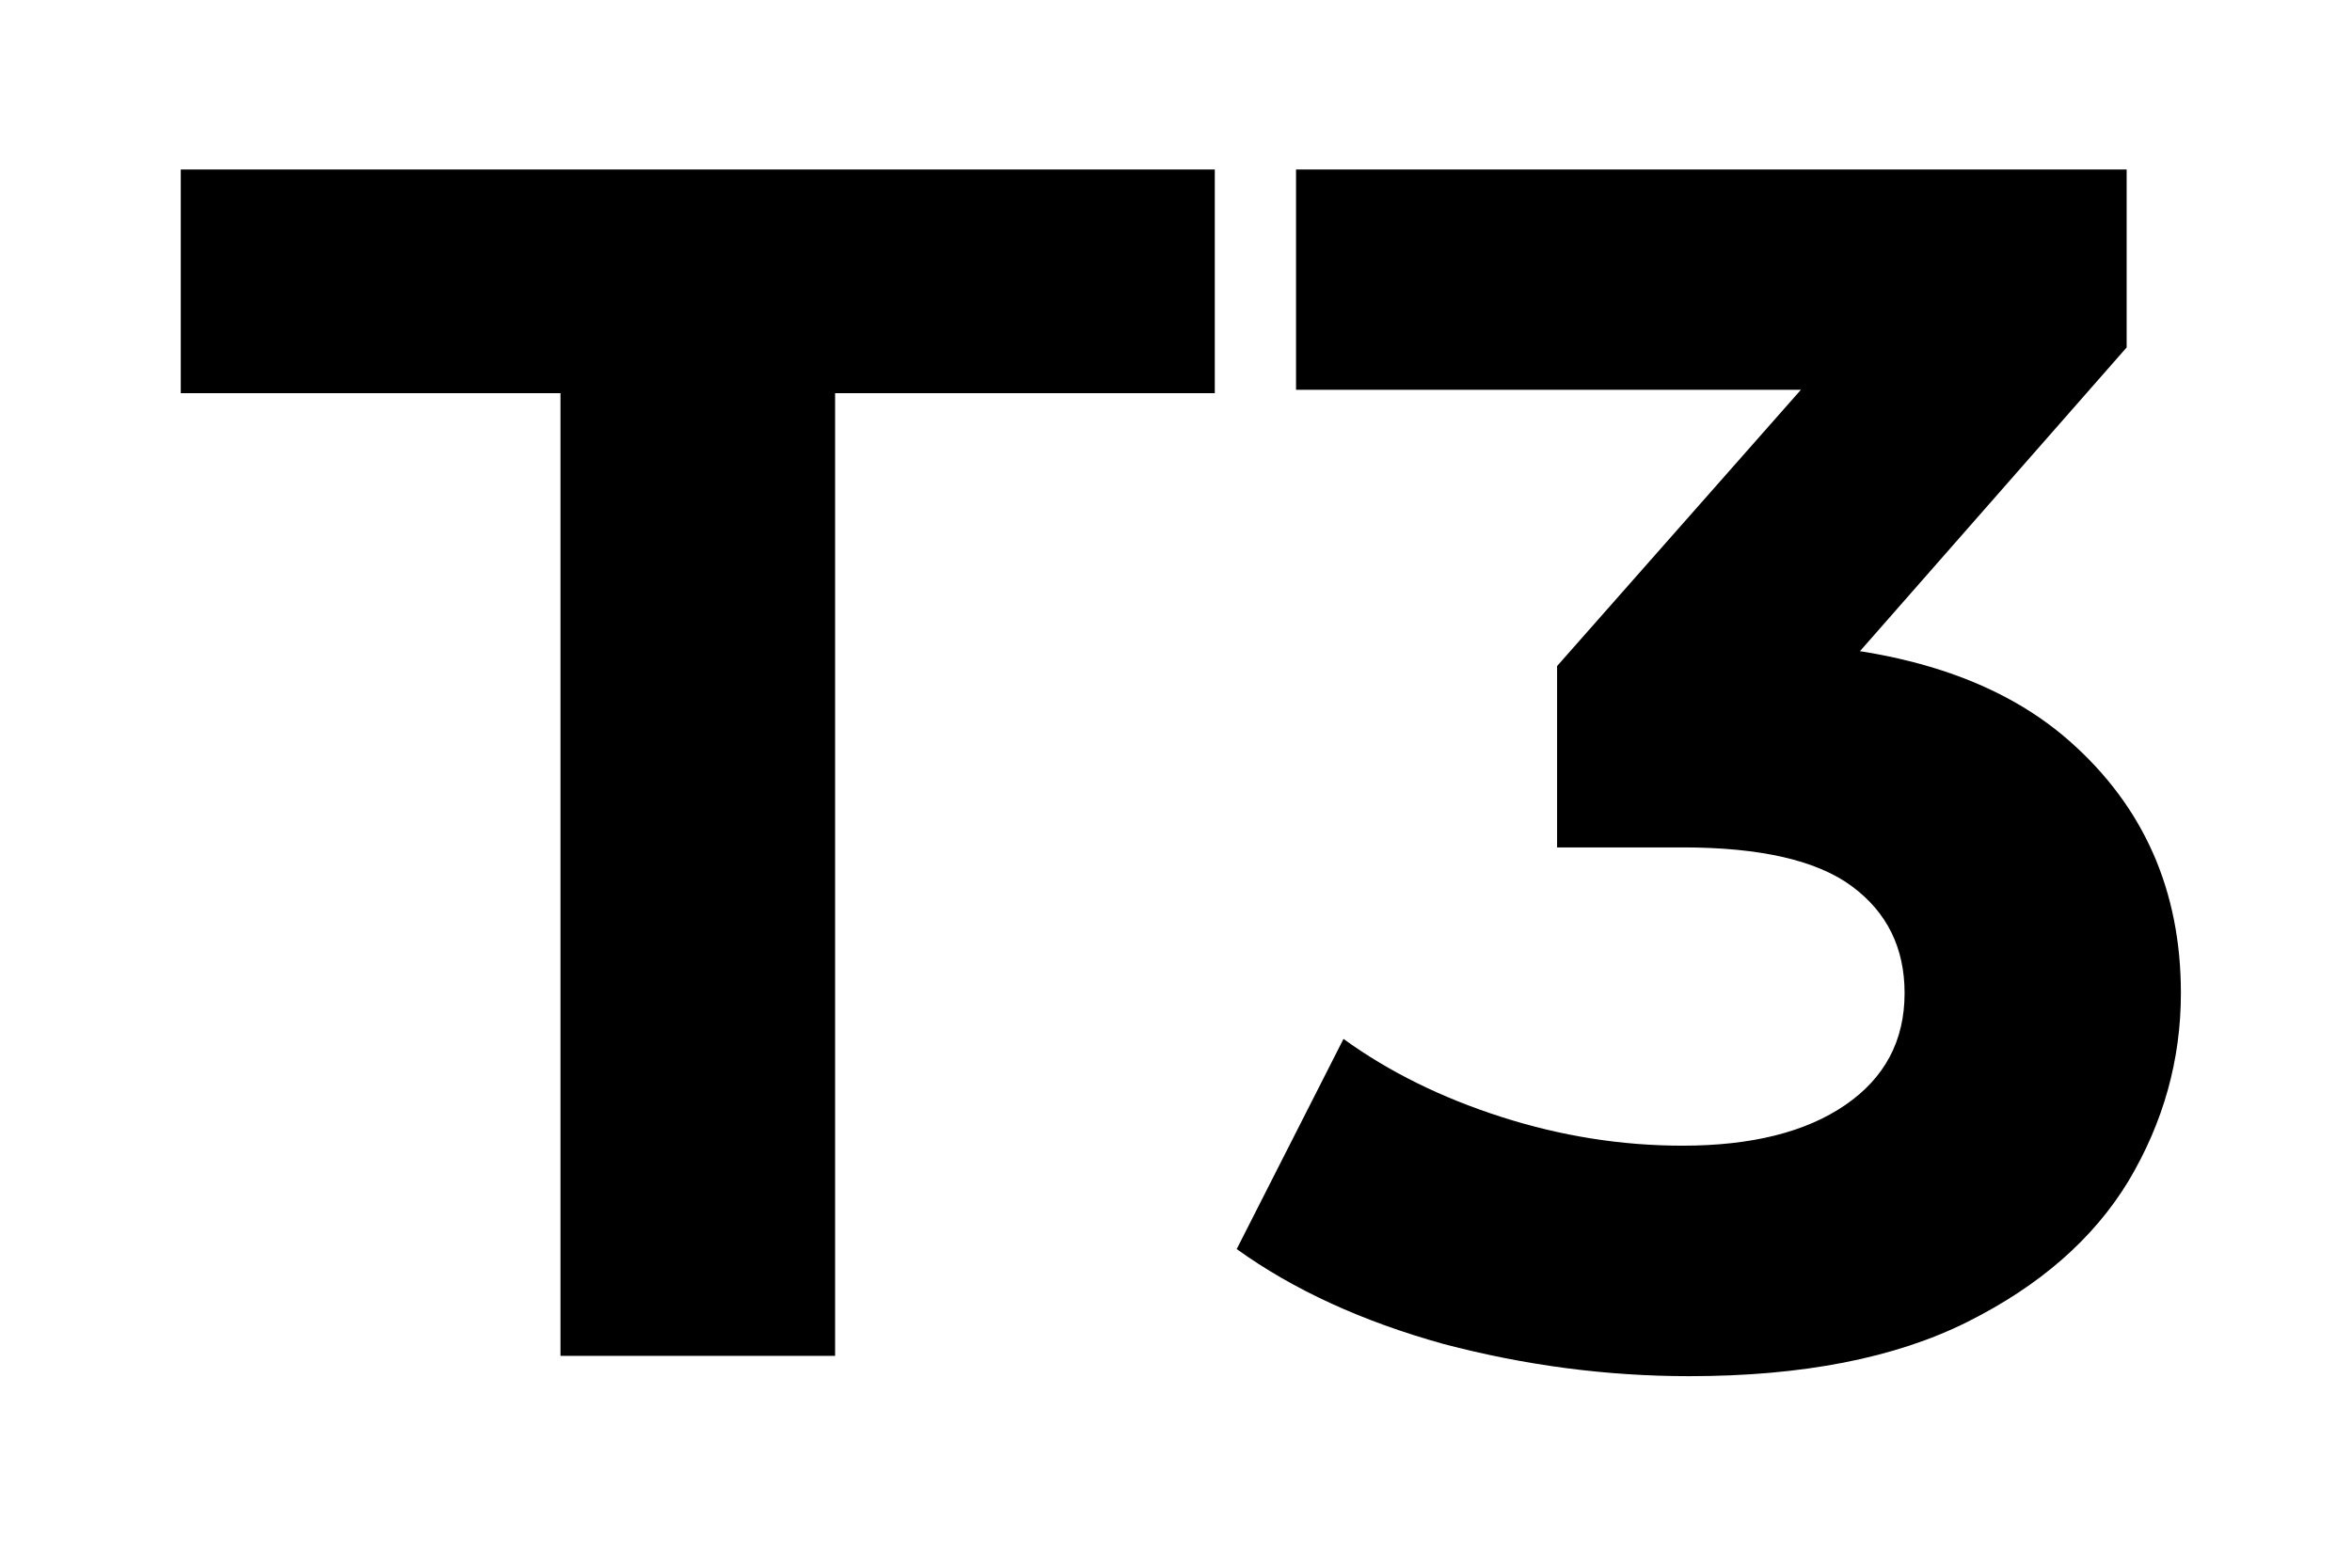
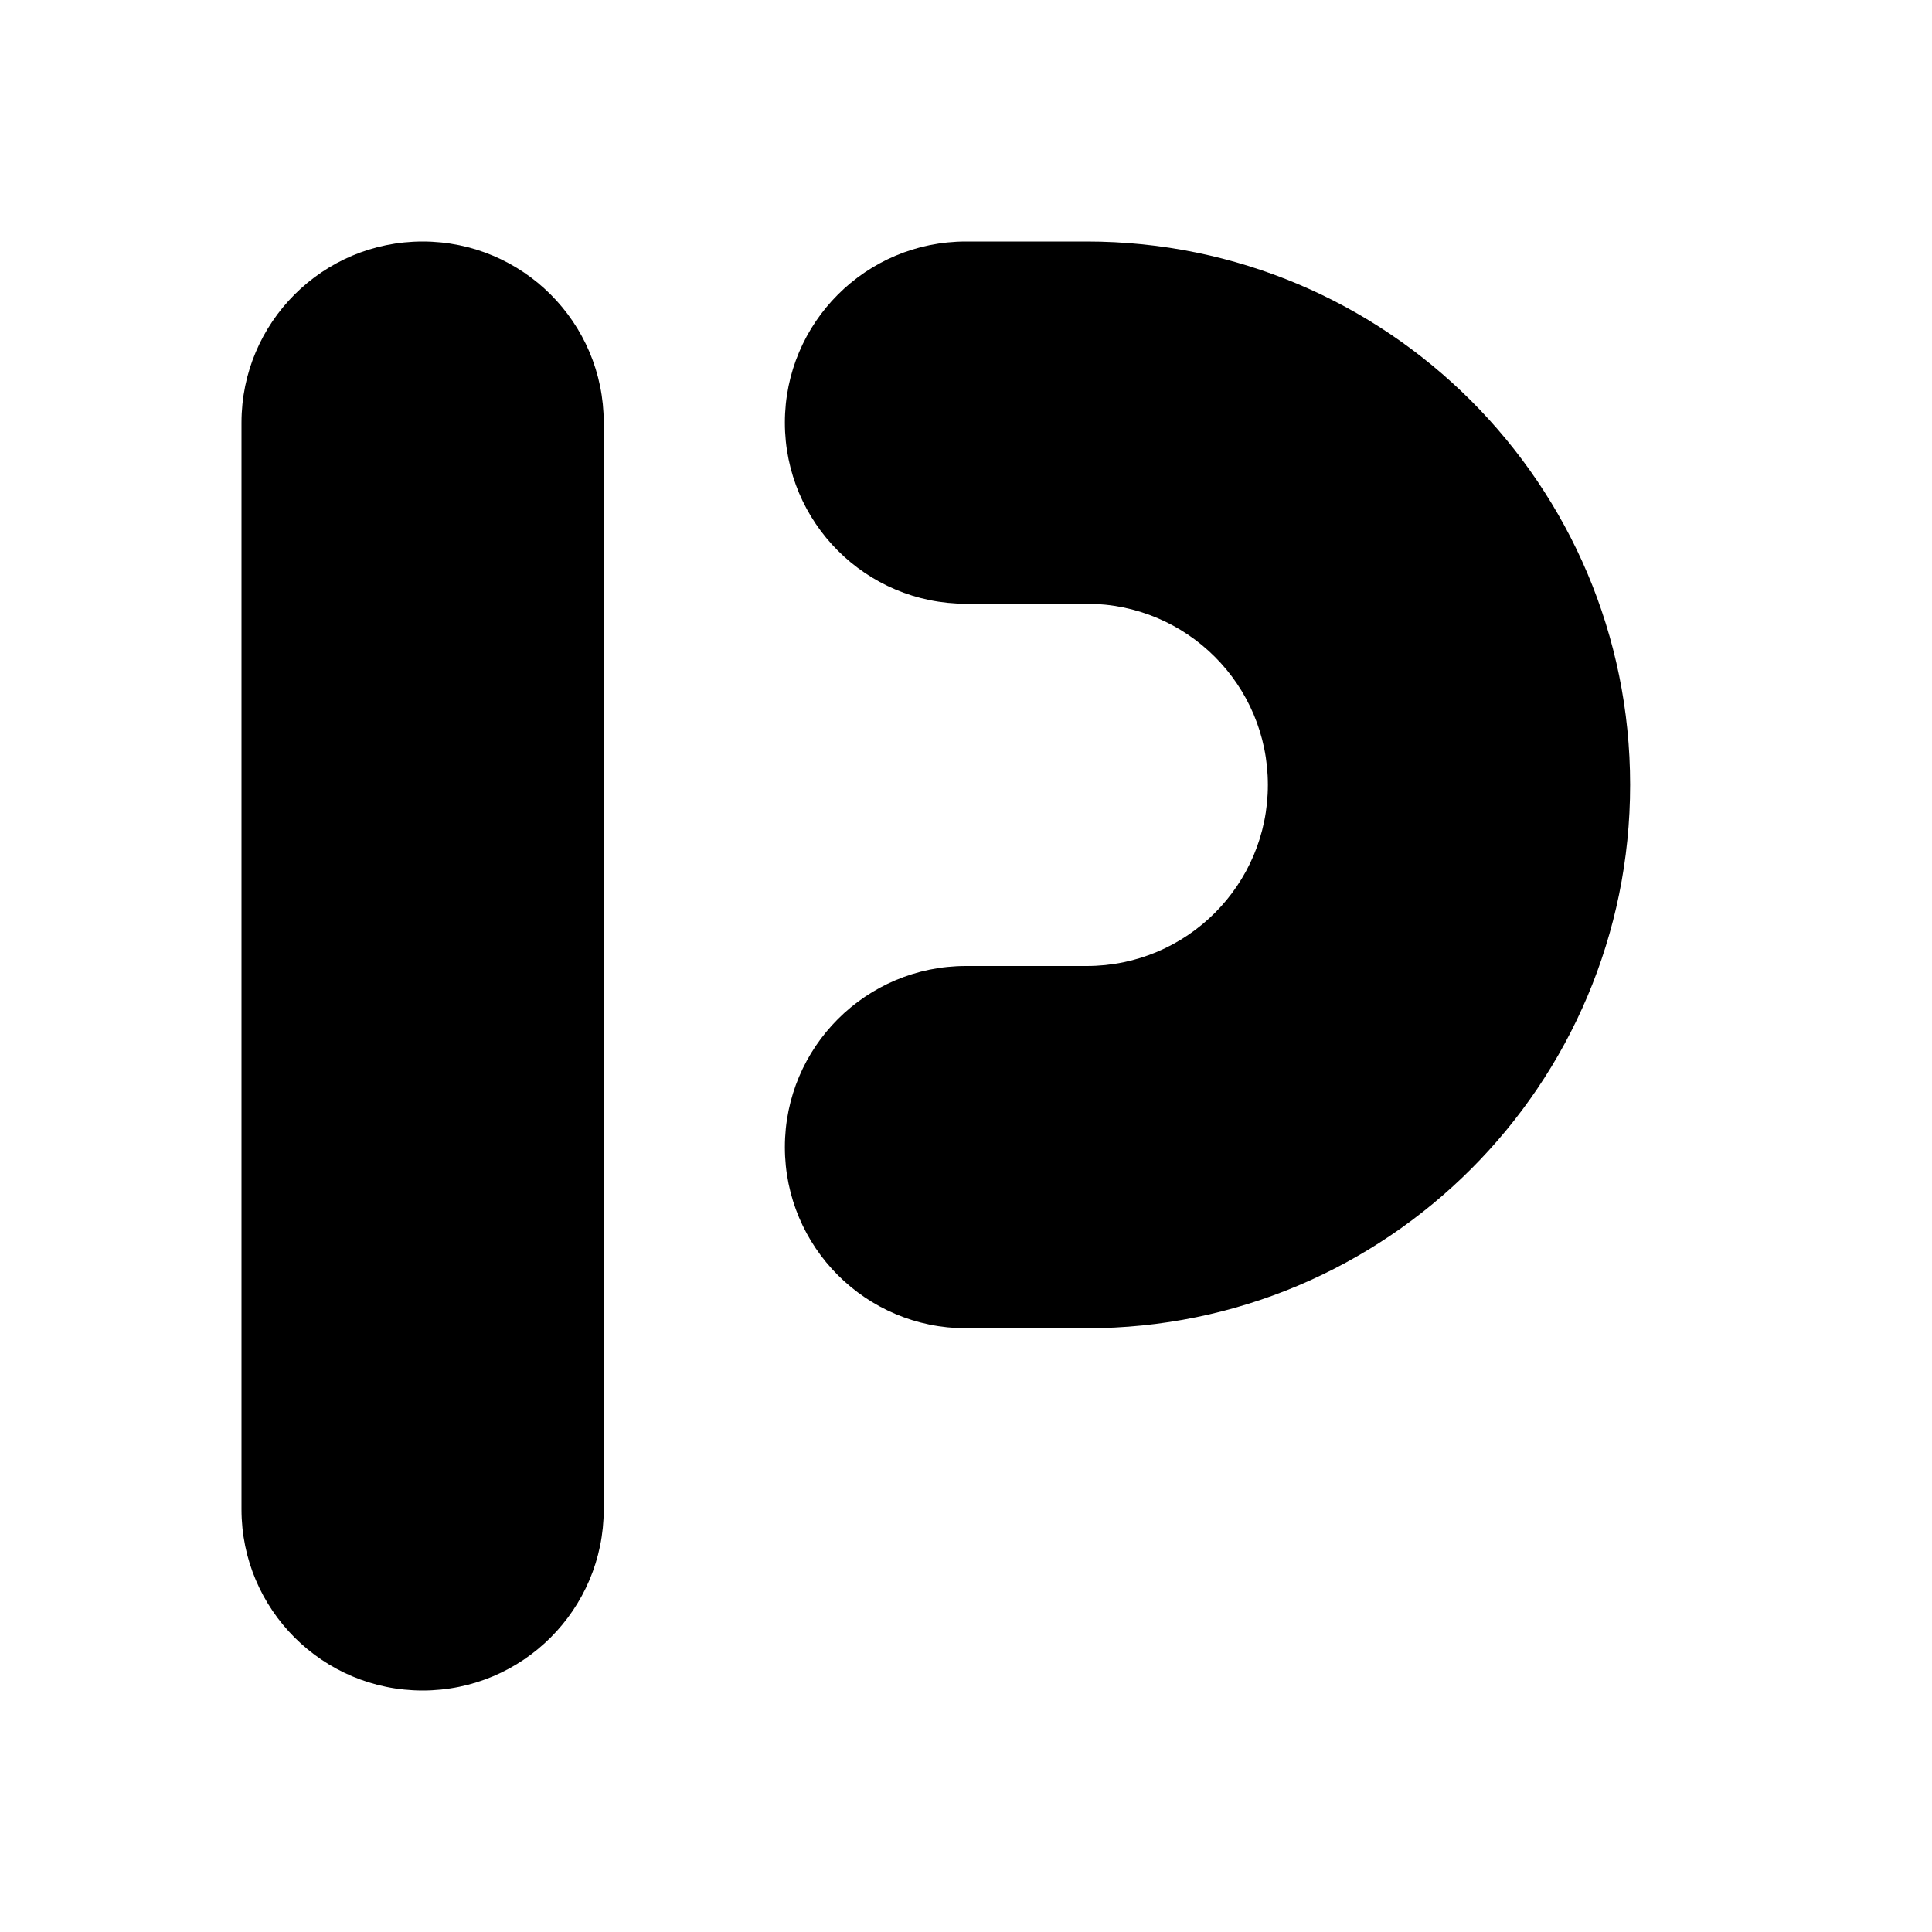
- <svg xmlns="http://www.w3.org/2000/svg" width="111" height="74" viewBox="7 29 111 74" fill="none">
-   <path d="M33.451 93V47.56H15.531V37H64.331V47.56H46.411V93H33.451ZM86.725 93.96C82.832 93.96 78.965 93.453 75.125 92.44C71.285 91.373 68.032 89.88 65.365 87.96L70.405 78.04C72.539 79.587 75.019 80.813 77.845 81.72C80.672 82.627 83.525 83.08 86.405 83.08C89.659 83.08 92.219 82.44 94.085 81.16C95.952 79.88 96.885 78.12 96.885 75.88C96.885 73.747 96.059 72.067 94.405 70.84C92.752 69.613 90.085 69 86.405 69H80.485V60.44L96.085 42.76L97.525 47.4H68.165V37H107.365V45.4L91.845 63.08L85.285 59.32H89.045C95.925 59.32 101.125 60.867 104.645 63.96C108.165 67.053 109.925 71.027 109.925 75.88C109.925 79.027 109.099 81.987 107.445 84.76C105.792 87.48 103.259 89.693 99.845 91.4C96.432 93.107 92.059 93.96 86.725 93.96Z" fill="black" />
+ <svg xmlns="http://www.w3.org/2000/svg" width="32" height="32" viewBox="0 0 32 32" fill="#000000">
+   <path d="M7 4a3 3 0 0 1 3 3v18a3 3 0 0 1-6 0V7a3 3 0 0 1 3-3Z" />
+   <path d="M16 4h2a9 9 0 0 1 0 18h-2a3 3 0 0 1 0-6h2a3 3 0 0 0 0-6h-2a3 3 0 0 1 0-6Z" />
</svg>
